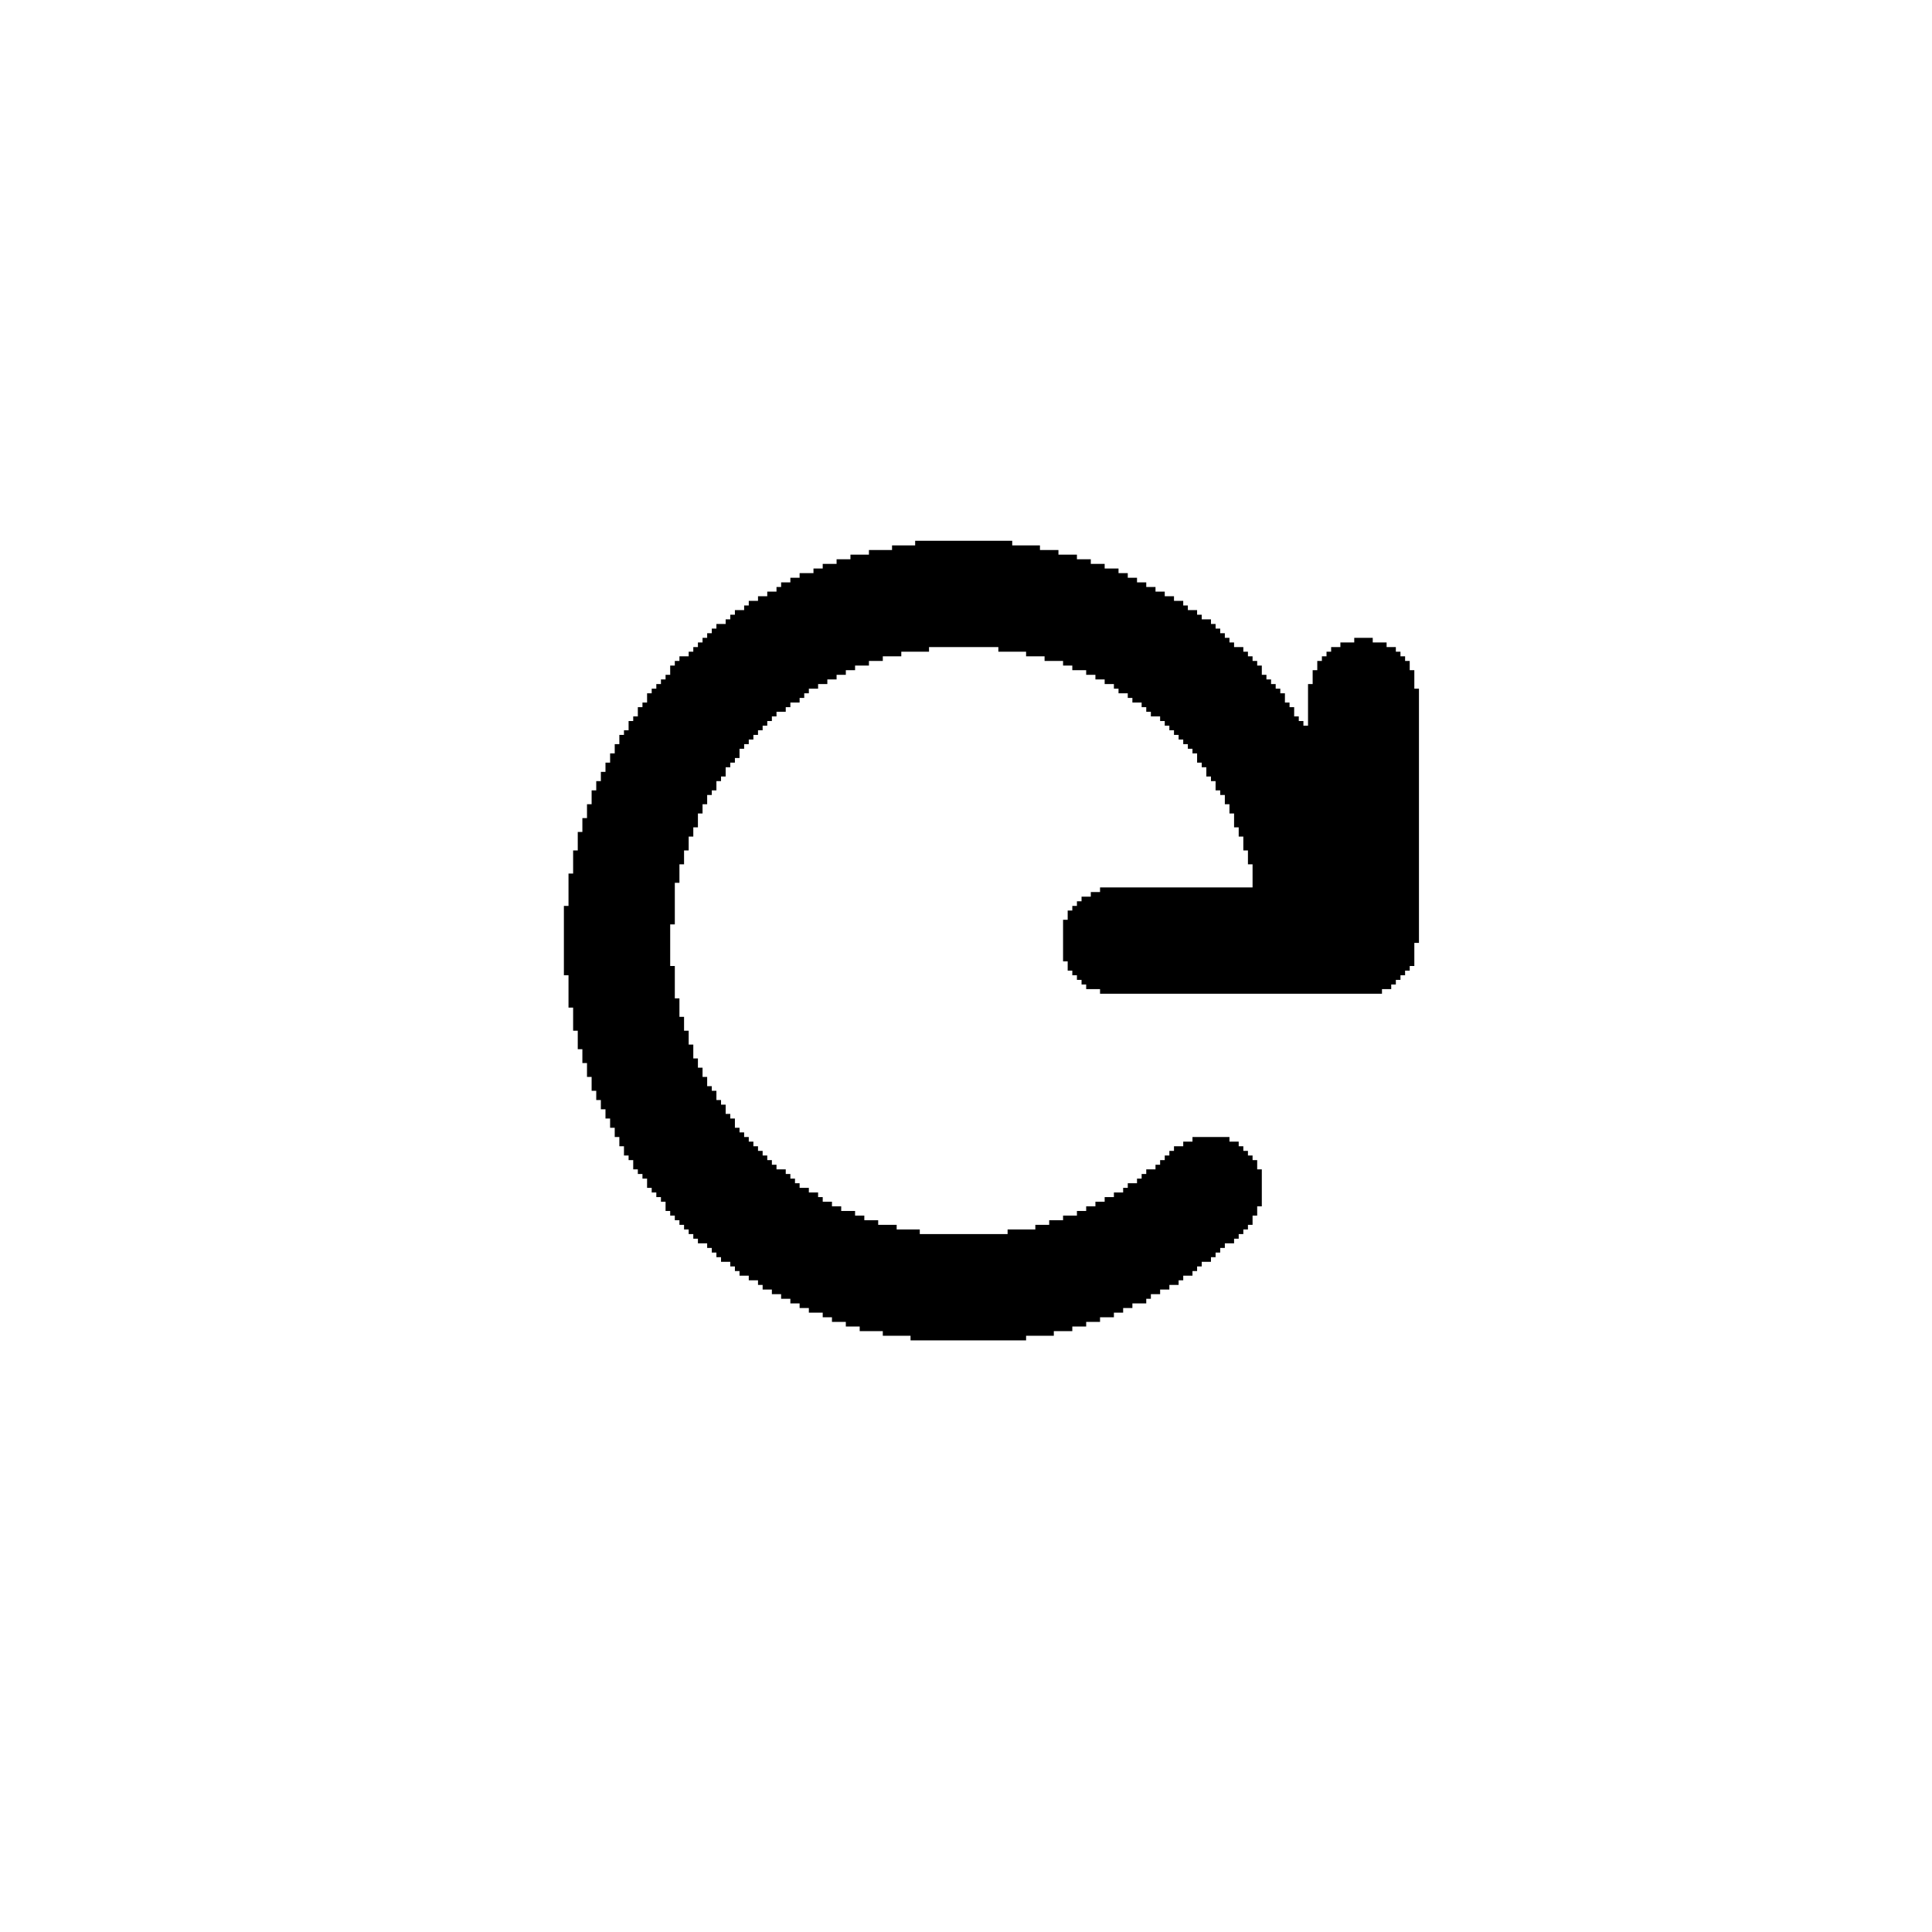
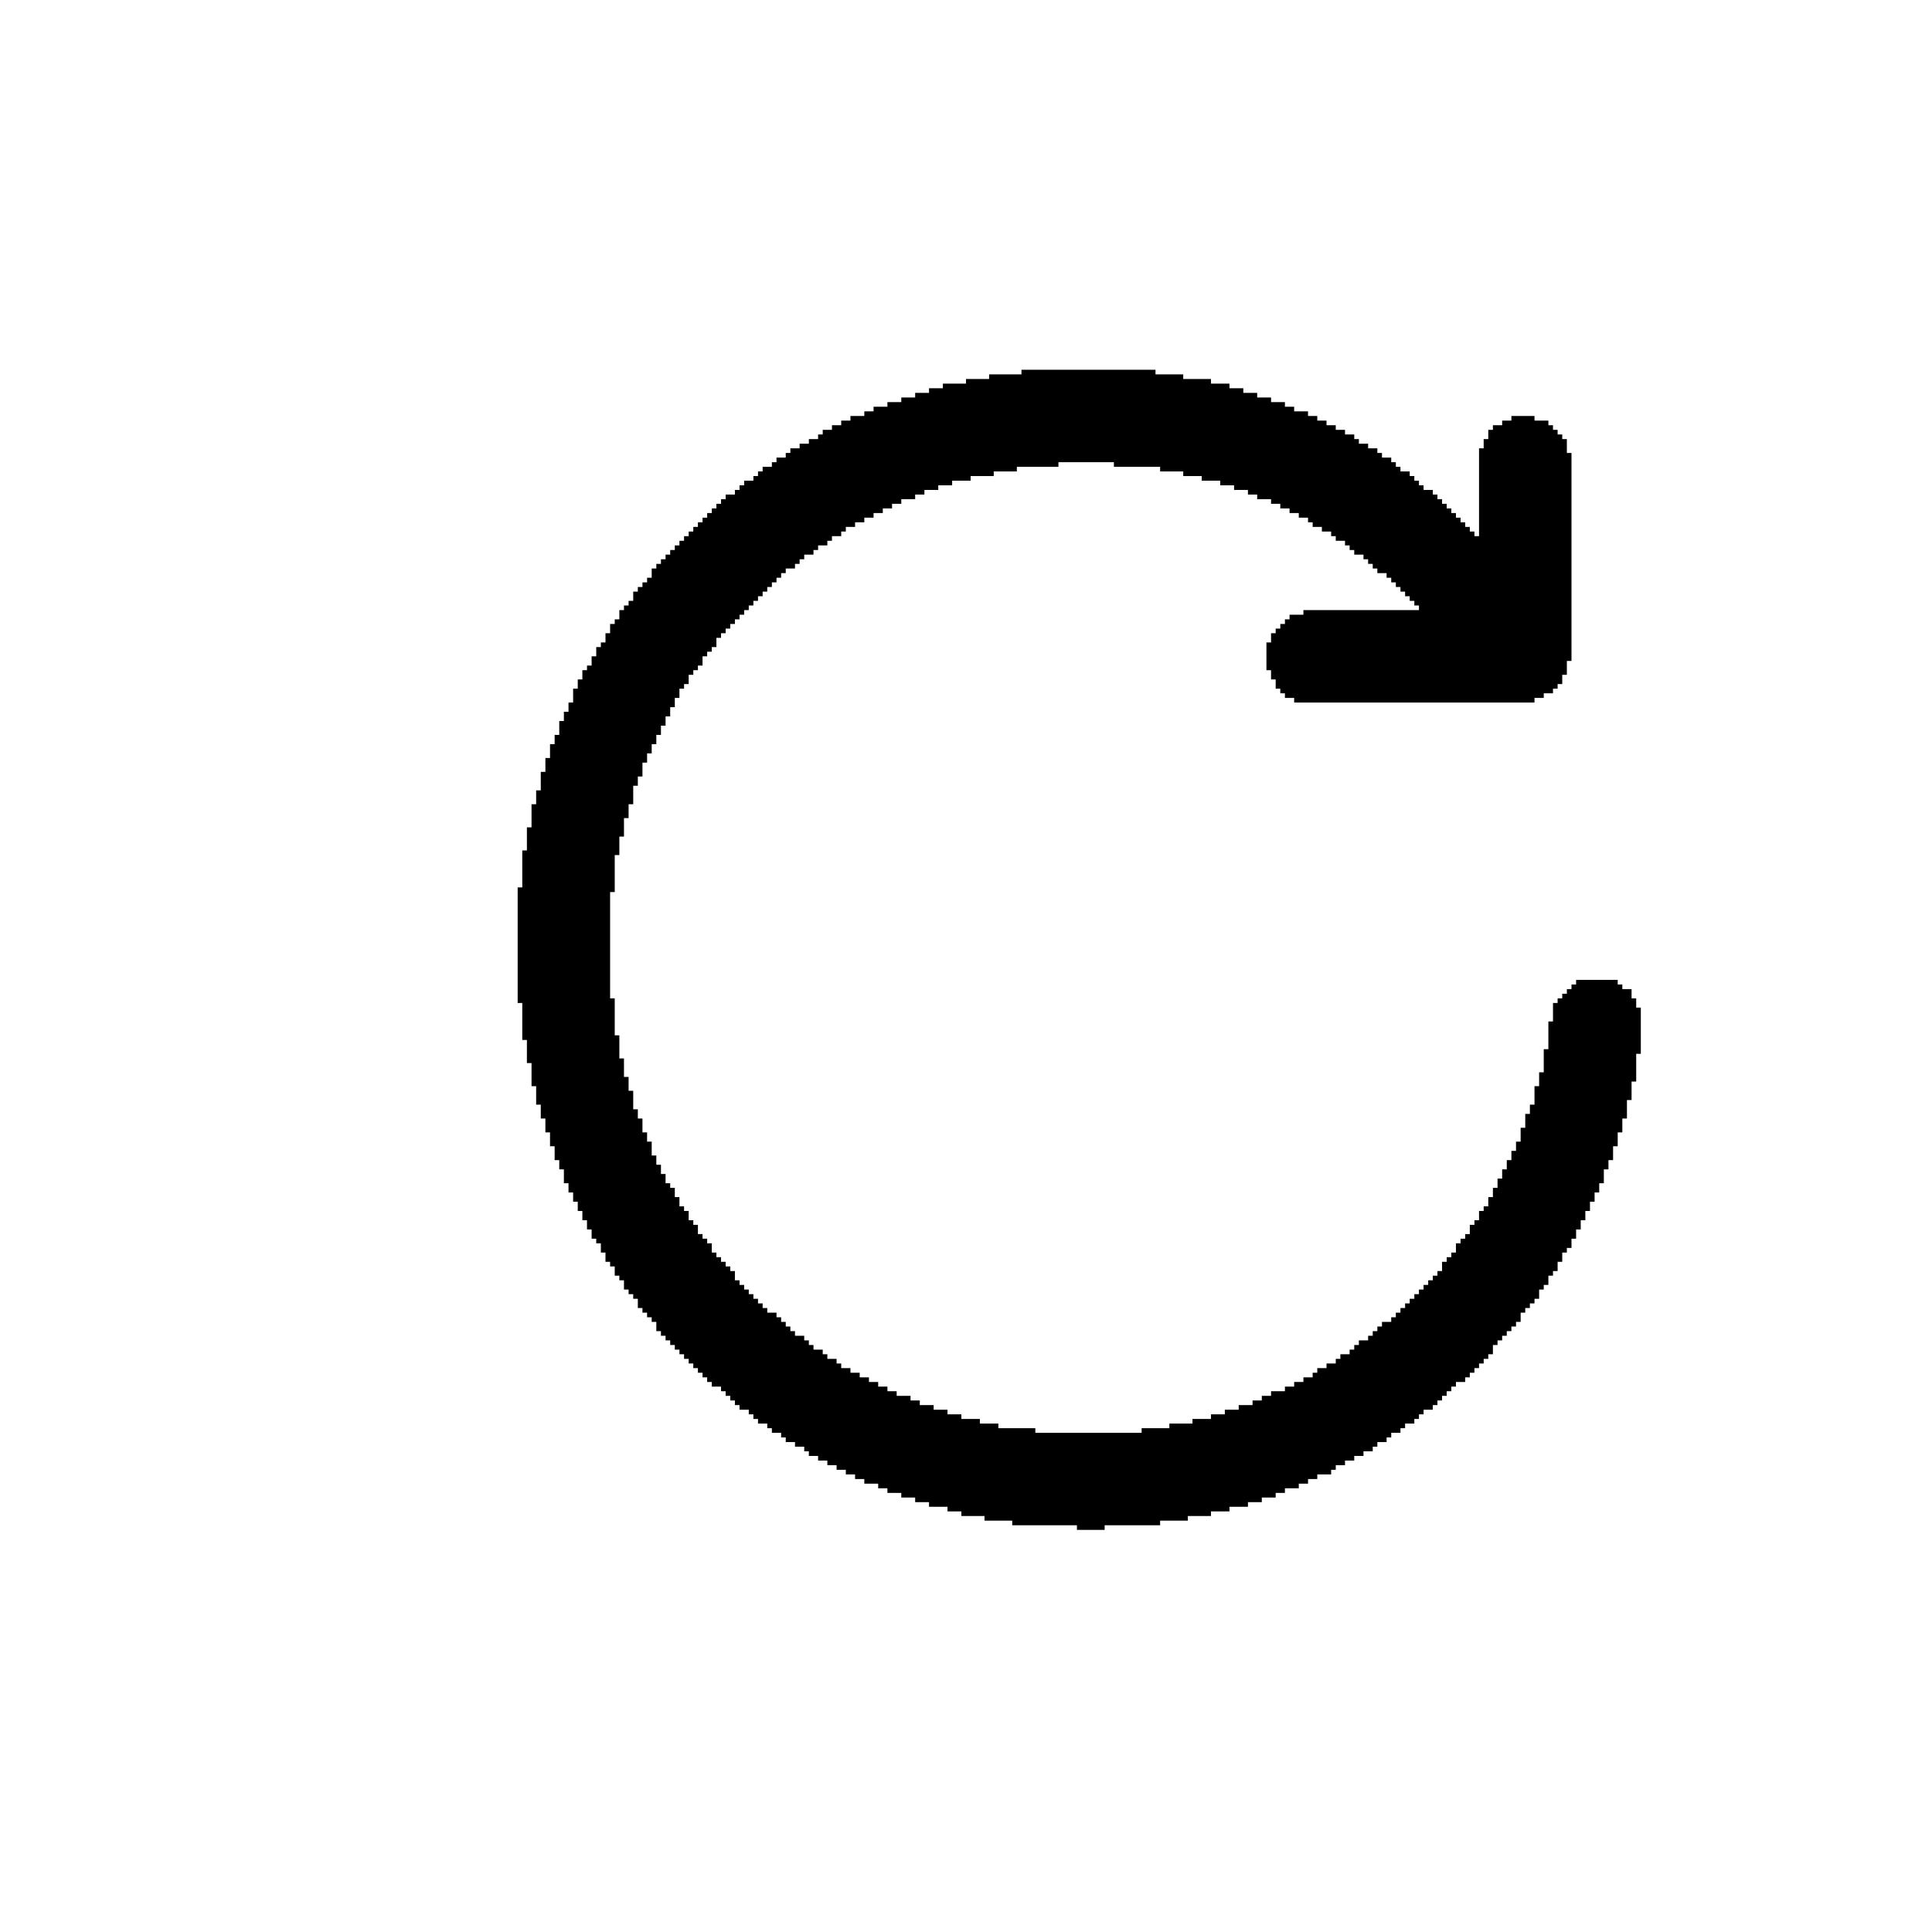
<svg xmlns="http://www.w3.org/2000/svg" viewBox="0 0 418 418">
-   <path fill="currentColor" stroke="none" fill-rule="evenodd" d="M198 117H219V118H198ZM193 118H225V119H193ZM188 119H229V120H188ZM184 120H233V121H184ZM181 121H236V122H181ZM178 122H239V123H178ZM176 123H242V124H176ZM173 124H244V125H173ZM171 125H246V126H171ZM169 126H248V127H169ZM168 127H250V128H168ZM166 128H252V129H166ZM164 129H254V130H164ZM162 130H256V131H162ZM161 131H257V132H161ZM159 132H259V133H159ZM158 133H260V134H158ZM157 134H262V135H157ZM155 135H263V136H155ZM154 136H264V137H154ZM153 137H265V138H153ZM152 138H266V139H152ZM293 138H297V139H293ZM151 139H267V140H151ZM290 139H300V140H290ZM150 140H201V141H150ZM216 140H269V141H216ZM288 140H302V141H288ZM149 141H195V142H149ZM222 141H270V142H222ZM287 141H303V142H287ZM147 142H191V143H147ZM226 142H271V143H226ZM286 142H304V143H286ZM146 143H188V144H146ZM230 143H272V144H230ZM145 144H185V145H145ZM232 144H273V145H232ZM285 143H305V145H285ZM145 145H183V146H145ZM235 145H273V146H235ZM144 146H181V147H144ZM237 146H274V147H237ZM143 147H179V148H143ZM239 147H275V148H239ZM284 145H306V148H284ZM142 148H177V149H142ZM241 148H276V149H241ZM283 148H306V149H283ZM141 149H175V150H141ZM242 149H277V150H242ZM140 150H174V151H140ZM244 150H278V151H244ZM140 151H173V152H140ZM245 151H278V152H245ZM139 152H171V153H139ZM247 152H279V153H247ZM138 153H170V154H138ZM248 153H280V154H248ZM138 154H168V155H138ZM249 154H280V155H249ZM137 155H167V156H137ZM251 155H281V156H251ZM136 156H166V157H136ZM252 156H282V157H252ZM283 149H307V157H283ZM136 157H165V158H136ZM253 157H307V158H253ZM135 158H164V159H135ZM254 158H307V159H254ZM134 159H163V160H134ZM255 159H307V160H255ZM134 160H162V161H134ZM256 160H307V161H256ZM133 161H161V162H133ZM257 161H307V162H257ZM133 162H160V163H133ZM258 162H307V163H258ZM132 163H160V164H132ZM132 164H159V165H132ZM259 163H307V165H259ZM131 165H158V166H131ZM260 165H307V166H260ZM131 166H157V167H131ZM130 167H157V168H130ZM261 166H307V168H261ZM130 168H156V169H130ZM262 168H307V169H262ZM129 169H155V171H129ZM263 169H307V171H263ZM128 171H154V172H128ZM264 171H307V172H264ZM128 172H153V174H128ZM265 172H307V174H265ZM127 174H152V176H127ZM266 174H307V176H266ZM127 176H151V177H127ZM126 177H151V179H126ZM267 176H307V179H267ZM126 179H150V180H126ZM125 180H150V181H125ZM268 179H307V181H268ZM125 181H149V184H125ZM269 181H307V184H269ZM124 184H148V187H124ZM270 184H307V187H270ZM124 187H147V189H124ZM123 189H147V191H123ZM271 187H307V192H271ZM238 192H307V193H238ZM236 193H307V194H236ZM234 194H307V195H234ZM123 191H146V196H123ZM233 195H307V196H233ZM232 196H307V197H232ZM231 197H307V199H231ZM122 196H146V200H122ZM230 199H307V204H230ZM230 204H306V208H230ZM122 200H145V209H122ZM231 208H306V209H231ZM231 209H305V210H231ZM122 209H146V211H122ZM232 210H304V211H232ZM233 211H303V212H233ZM234 212H302V213H234ZM235 213H301V214H235ZM238 214H299V215H238ZM123 211H146V216H123ZM123 216H147V218H123ZM124 218H147V220H124ZM124 220H148V223H124ZM125 223H149V226H125ZM125 226H150V227H125ZM126 227H150V229H126ZM126 229H151V230H126ZM127 230H151V231H127ZM127 231H152V233H127ZM128 233H153V235H128ZM128 235H154V236H128ZM129 236H155V238H129ZM130 238H156V239H130ZM130 239H157V240H130ZM131 240H157V241H131ZM131 241H158V242H131ZM132 242H159V244H132ZM133 244H160V245H133ZM133 245H161V246H133ZM134 246H162V247H134ZM258 246H266V247H258ZM134 247H163V248H134ZM256 247H268V248H256ZM135 248H164V249H135ZM254 248H269V249H254ZM135 249H165V250H135ZM253 249H270V250H253ZM136 250H166V251H136ZM252 250H271V251H252ZM137 251H167V252H137ZM251 251H272V252H251ZM137 252H168V253H137ZM250 252H272V253H250ZM138 253H170V254H138ZM248 253H273V254H248ZM139 254H171V255H139ZM247 254H273V255H247ZM140 255H172V256H140ZM246 255H273V256H246ZM140 256H173V257H140ZM244 256H273V257H244ZM141 257H175V258H141ZM243 257H273V258H243ZM142 258H177V259H142ZM241 258H273V259H241ZM143 259H178V260H143ZM239 259H273V260H239ZM144 260H180V261H144ZM237 260H273V261H237ZM144 261H182V262H144ZM235 261H272V262H235ZM145 262H185V263H145ZM233 262H272V263H233ZM146 263H187V264H146ZM230 263H271V264H230ZM147 264H190V265H147ZM227 264H271V265H227ZM148 265H194V266H148ZM224 265H270V266H224ZM149 266H199V267H149ZM218 266H269V267H218ZM150 267H268V268H150ZM151 268H267V269H151ZM153 269H265V270H153ZM154 270H264V271H154ZM155 271H263V272H155ZM156 272H262V273H156ZM158 273H260V274H158ZM159 274H259V275H159ZM160 275H258V276H160ZM162 276H256V277H162ZM164 277H255V278H164ZM165 278H253V279H165ZM167 279H251V280H167ZM169 280H249V281H169ZM171 281H248V282H171ZM173 282H245V283H173ZM175 283H243V284H175ZM178 284H241V285H178ZM180 285H238V286H180ZM183 286H235V287H183ZM186 287H232V288H186ZM191 288H228V289H191ZM197 289H222V290H197Z" />
+   <path fill="currentColor" stroke="none" fill-rule="evenodd" d="M221 80H250V81H221ZM214 81H256V82H214ZM209 82H262V83H209ZM204 83H266V84H204ZM201 84H269V85H201ZM198 85H272V86H198ZM195 86H275V87H195ZM192 87H278V88H192ZM189 88H280V89H189ZM187 89H283V90H187ZM184 90H285V91H184ZM327 90H332V91H327ZM182 91H287V92H182ZM325 91H335V92H325ZM180 92H289V93H180ZM323 92H336V93H323ZM178 93H291V94H178ZM322 93H337V94H322ZM177 94H293V95H177ZM322 94H338V95H322ZM175 95H294V96H175ZM173 96H296V97H173ZM321 95H339V97H321ZM171 97H298V98H171ZM320 97H339V98H320ZM170 98H299V99H170ZM168 99H301V100H168ZM167 100H229V101H167ZM241 100H302V101H241ZM165 101H220V102H165ZM251 101H303V102H251ZM164 102H215V103H164ZM256 102H305V103H256ZM163 103H210V104H163ZM260 103H306V104H260ZM161 104H206V105H161ZM264 104H307V105H264ZM160 105H203V106H160ZM267 105H308V106H267ZM159 106H200V107H159ZM270 106H310V107H270ZM157 107H198V108H157ZM272 107H311V108H272ZM156 108H195V109H156ZM275 108H312V109H275ZM155 109H193V110H155ZM277 109H313V110H277ZM154 110H191V111H154ZM279 110H314V111H279ZM153 111H189V112H153ZM281 111H315V112H281ZM152 112H187V113H152ZM283 112H316V113H283ZM151 113H185V114H151ZM284 113H317V114H284ZM150 114H183V115H150ZM286 114H318V115H286ZM149 115H182V116H149ZM288 115H319V116H288ZM320 98H340V116H320ZM148 116H180V117H148ZM289 116H340V117H289ZM147 117H179V118H147ZM291 117H340V118H291ZM146 118H177V119H146ZM292 118H340V119H292ZM145 119H176V120H145ZM293 119H340V120H293ZM144 120H174V121H144ZM295 120H340V121H295ZM143 121H173V122H143ZM296 121H340V122H296ZM142 122H172V123H142ZM297 122H340V123H297ZM141 123H170V124H141ZM298 123H340V124H298ZM141 124H169V125H141ZM300 124H340V125H300ZM140 125H168V126H140ZM301 125H340V126H301ZM139 126H167V127H139ZM302 126H340V127H302ZM138 127H166V128H138ZM303 127H340V128H303ZM137 128H165V129H137ZM304 128H340V129H304ZM137 129H164V130H137ZM305 129H340V130H305ZM136 130H163V131H136ZM306 130H340V131H306ZM135 131H162V132H135ZM307 131H340V132H307ZM134 132H161V133H134ZM282 132H340V133H282ZM134 133H160V134H134ZM279 133H340V134H279ZM133 134H159V135H133ZM278 134H340V135H278ZM132 135H158V136H132ZM277 135H340V136H277ZM132 136H157V137H132ZM276 136H340V137H276ZM131 137H156V138H131ZM131 138H155V139H131ZM275 137H340V139H275ZM130 139H155V140H130ZM129 140H154V141H129ZM129 141H153V142H129ZM274 139H340V143H274ZM128 142H152V144H128ZM127 144H151V145H127ZM274 143H339V145H274ZM126 145H150V146H126ZM275 145H339V146H275ZM126 146H149V147H126ZM275 146H338V147H275ZM125 147H149V148H125ZM276 147H338V148H276ZM125 148H148V149H125ZM276 148H337V149H276ZM277 149H336V150H277ZM124 149H147V151H124ZM278 150H334V151H278ZM124 151H146V152H124ZM280 151H332V152H280ZM123 152H146V153H123ZM123 153H145V154H123ZM122 154H145V155H122ZM122 155H144V156H122ZM121 156H144V157H121ZM121 157H143V159H121ZM120 159H142V161H120ZM119 161H141V163H119ZM119 163H140V164H119ZM118 164H140V165H118ZM118 165H139V167H118ZM117 167H139V168H117ZM117 168H138V170H117ZM117 170H137V171H117ZM116 171H137V174H116ZM115 174H136V177H115ZM115 177H135V179H115ZM114 179H135V181H114ZM114 181H134V184H114ZM113 184H134V185H113ZM113 185H133V192H113ZM112 192H133V193H112ZM341 212H350V213H341ZM340 213H351V214H340ZM339 214H353V215H339ZM112 193H132V216H112ZM338 215H353V216H338ZM112 216H133V217H112ZM337 216H354V217H337ZM336 217H354V218H336ZM336 218H355V221H336ZM113 217H133V224H113ZM113 224H134V225H113ZM335 221H355V227H335ZM334 227H355V228H334ZM114 225H134V229H114ZM114 229H135V230H114ZM334 228H354V232H334ZM115 230H135V233H115ZM333 232H354V234H333ZM115 233H136V235H115ZM333 234H353V235H333ZM116 235H136V236H116ZM332 235H353V238H332ZM116 236H137V239H116ZM332 238H352V239H332ZM117 239H137V240H117ZM331 239H352V241H331ZM117 240H138V242H117ZM330 241H352V242H330ZM330 242H351V244H330ZM118 242H139V245H118ZM329 244H351V245H329ZM119 245H140V247H119ZM329 245H350V247H329ZM119 247H141V248H119ZM328 247H350V248H328ZM328 248H349V249H328ZM120 248H141V250H120ZM120 250H142V251H120ZM327 249H349V251H327ZM121 251H142V252H121ZM121 252H143V253H121ZM326 251H348V253H326ZM122 253H143V254H122ZM325 253H347V255H325ZM122 254H144V256H122ZM324 255H347V256H324ZM123 256H145V257H123ZM324 256H346V257H324ZM123 257H146V258H123ZM323 257H346V258H323ZM124 258H146V259H124ZM323 258H345V259H323ZM124 259H147V260H124ZM322 259H345V260H322ZM125 260H147V261H125ZM322 260H344V261H322ZM125 261H148V262H125ZM321 261H344V262H321ZM126 262H149V264H126ZM320 262H343V264H320ZM127 264H150V265H127ZM319 264H342V265H319ZM127 265H151V266H127ZM318 265H342V266H318ZM128 266H151V267H128ZM318 266H341V267H318ZM128 267H152V268H128ZM317 267H341V268H317ZM129 268H153V269H129ZM316 268H340V269H316ZM315 269H340V270H315ZM130 269H154V271H130ZM315 270H339V271H315ZM131 271H155V272H131ZM314 271H338V272H314ZM131 272H156V273H131ZM313 272H338V273H313ZM132 273H157V274H132ZM133 274H158V275H133ZM312 273H337V275H312ZM133 275H159V276H133ZM311 275H336V276H311ZM134 276H159V277H134ZM310 276H335V277H310ZM135 277H160V278H135ZM309 277H335V278H309ZM135 278H161V279H135ZM308 278H334V279H308ZM136 279H162V280H136ZM307 279H333V280H307ZM137 280H163V281H137ZM306 280H333V281H306ZM138 281H164V282H138ZM305 281H332V282H305ZM138 282H165V283H138ZM304 282H331V283H304ZM139 283H166V284H139ZM303 283H330V284H303ZM140 284H168V285H140ZM302 284H329V285H302ZM141 285H169V286H141ZM301 285H329V286H301ZM142 286H170V287H142ZM299 286H328V287H299ZM142 287H171V288H142ZM298 287H327V288H298ZM143 288H172V289H143ZM297 288H326V289H297ZM144 289H174V290H144ZM296 289H325V290H296ZM145 290H175V291H145ZM294 290H324V291H294ZM146 291H176V292H146ZM293 291H323V292H293ZM147 292H178V293H147ZM292 292H323V293H292ZM148 293H179V294H148ZM290 293H322V294H290ZM149 294H181V295H149ZM289 294H321V295H289ZM150 295H182V296H150ZM287 295H320V296H287ZM151 296H184V297H151ZM285 296H319V297H285ZM152 297H186V298H152ZM284 297H318V298H284ZM153 298H188V299H153ZM282 298H317V299H282ZM154 299H190V300H154ZM280 299H315V300H280ZM156 300H192V301H156ZM278 300H314V301H278ZM157 301H194V302H157ZM275 301H313V302H275ZM158 302H197V303H158ZM273 302H312V303H273ZM159 303H199V304H159ZM271 303H311V304H271ZM160 304H202V305H160ZM268 304H310V305H268ZM162 305H205V306H162ZM265 305H308V306H265ZM163 306H208V307H163ZM262 306H307V307H262ZM164 307H212V308H164ZM258 307H306V308H258ZM166 308H216V309H166ZM253 308H304V309H253ZM167 309H224V310H167ZM247 309H303V310H247ZM169 310H301V311H169ZM170 311H300V312H170ZM172 312H298V313H172ZM174 313H297V314H174ZM175 314H295V315H175ZM177 315H293V316H177ZM179 316H291V317H179ZM181 317H289V318H181ZM183 318H288V319H183ZM185 319H285V320H185ZM187 320H283V321H187ZM190 321H281V322H190ZM192 322H278V323H192ZM195 323H276V324H195ZM198 324H273V325H198ZM201 325H270V326H201ZM205 326H266V327H205ZM208 327H262V328H208ZM213 328H257V329H213ZM219 329H251V330H219ZM233 330H239V331H233Z" />
</svg>
